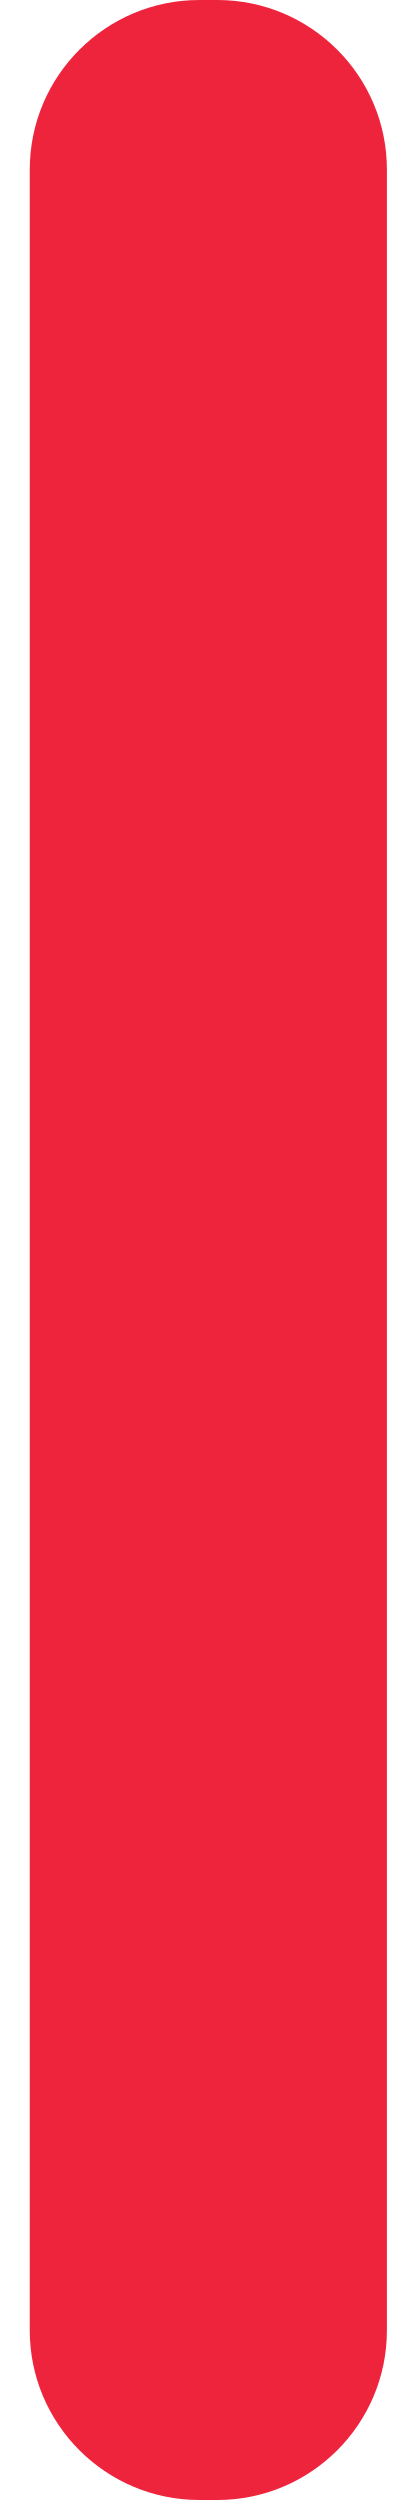
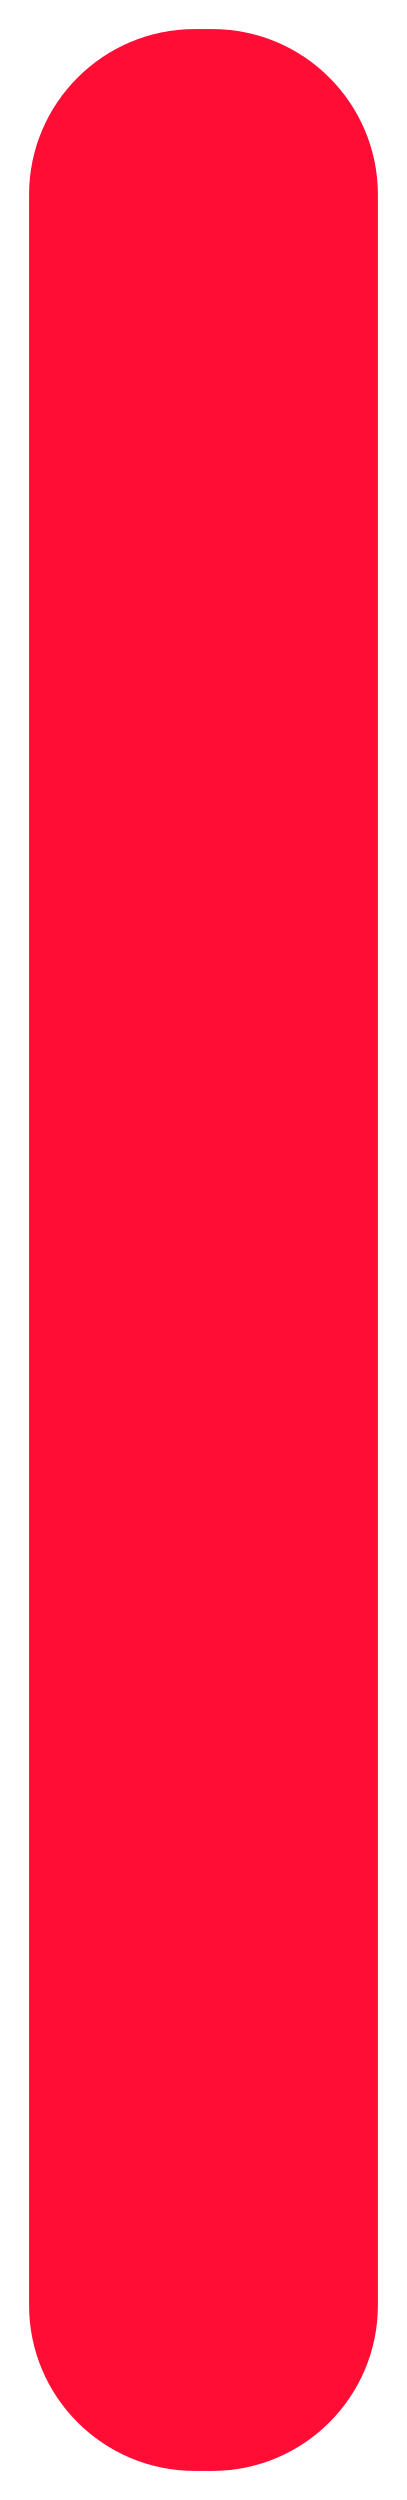
- <svg xmlns="http://www.w3.org/2000/svg" id="Layer_1" data-name="Layer 1" width="0.2in" height="1.2in" viewBox="0 0 12 84">
-   <rect x="-36" y="36" width="84" height="12" rx="5.7" ry="5.7" transform="translate(-36 48) rotate(-90)" fill="#ee243d" />
+ <svg xmlns="http://www.w3.org/2000/svg" id="clock" width="14" height="86" viewBox="0 0 14 86">
+   <rect x="-35" y="37" width="84" height="12" rx="5.7" ry="5.7" transform="translate(-36 50) rotate(-90)" fill="#ff0d35" />
</svg>
